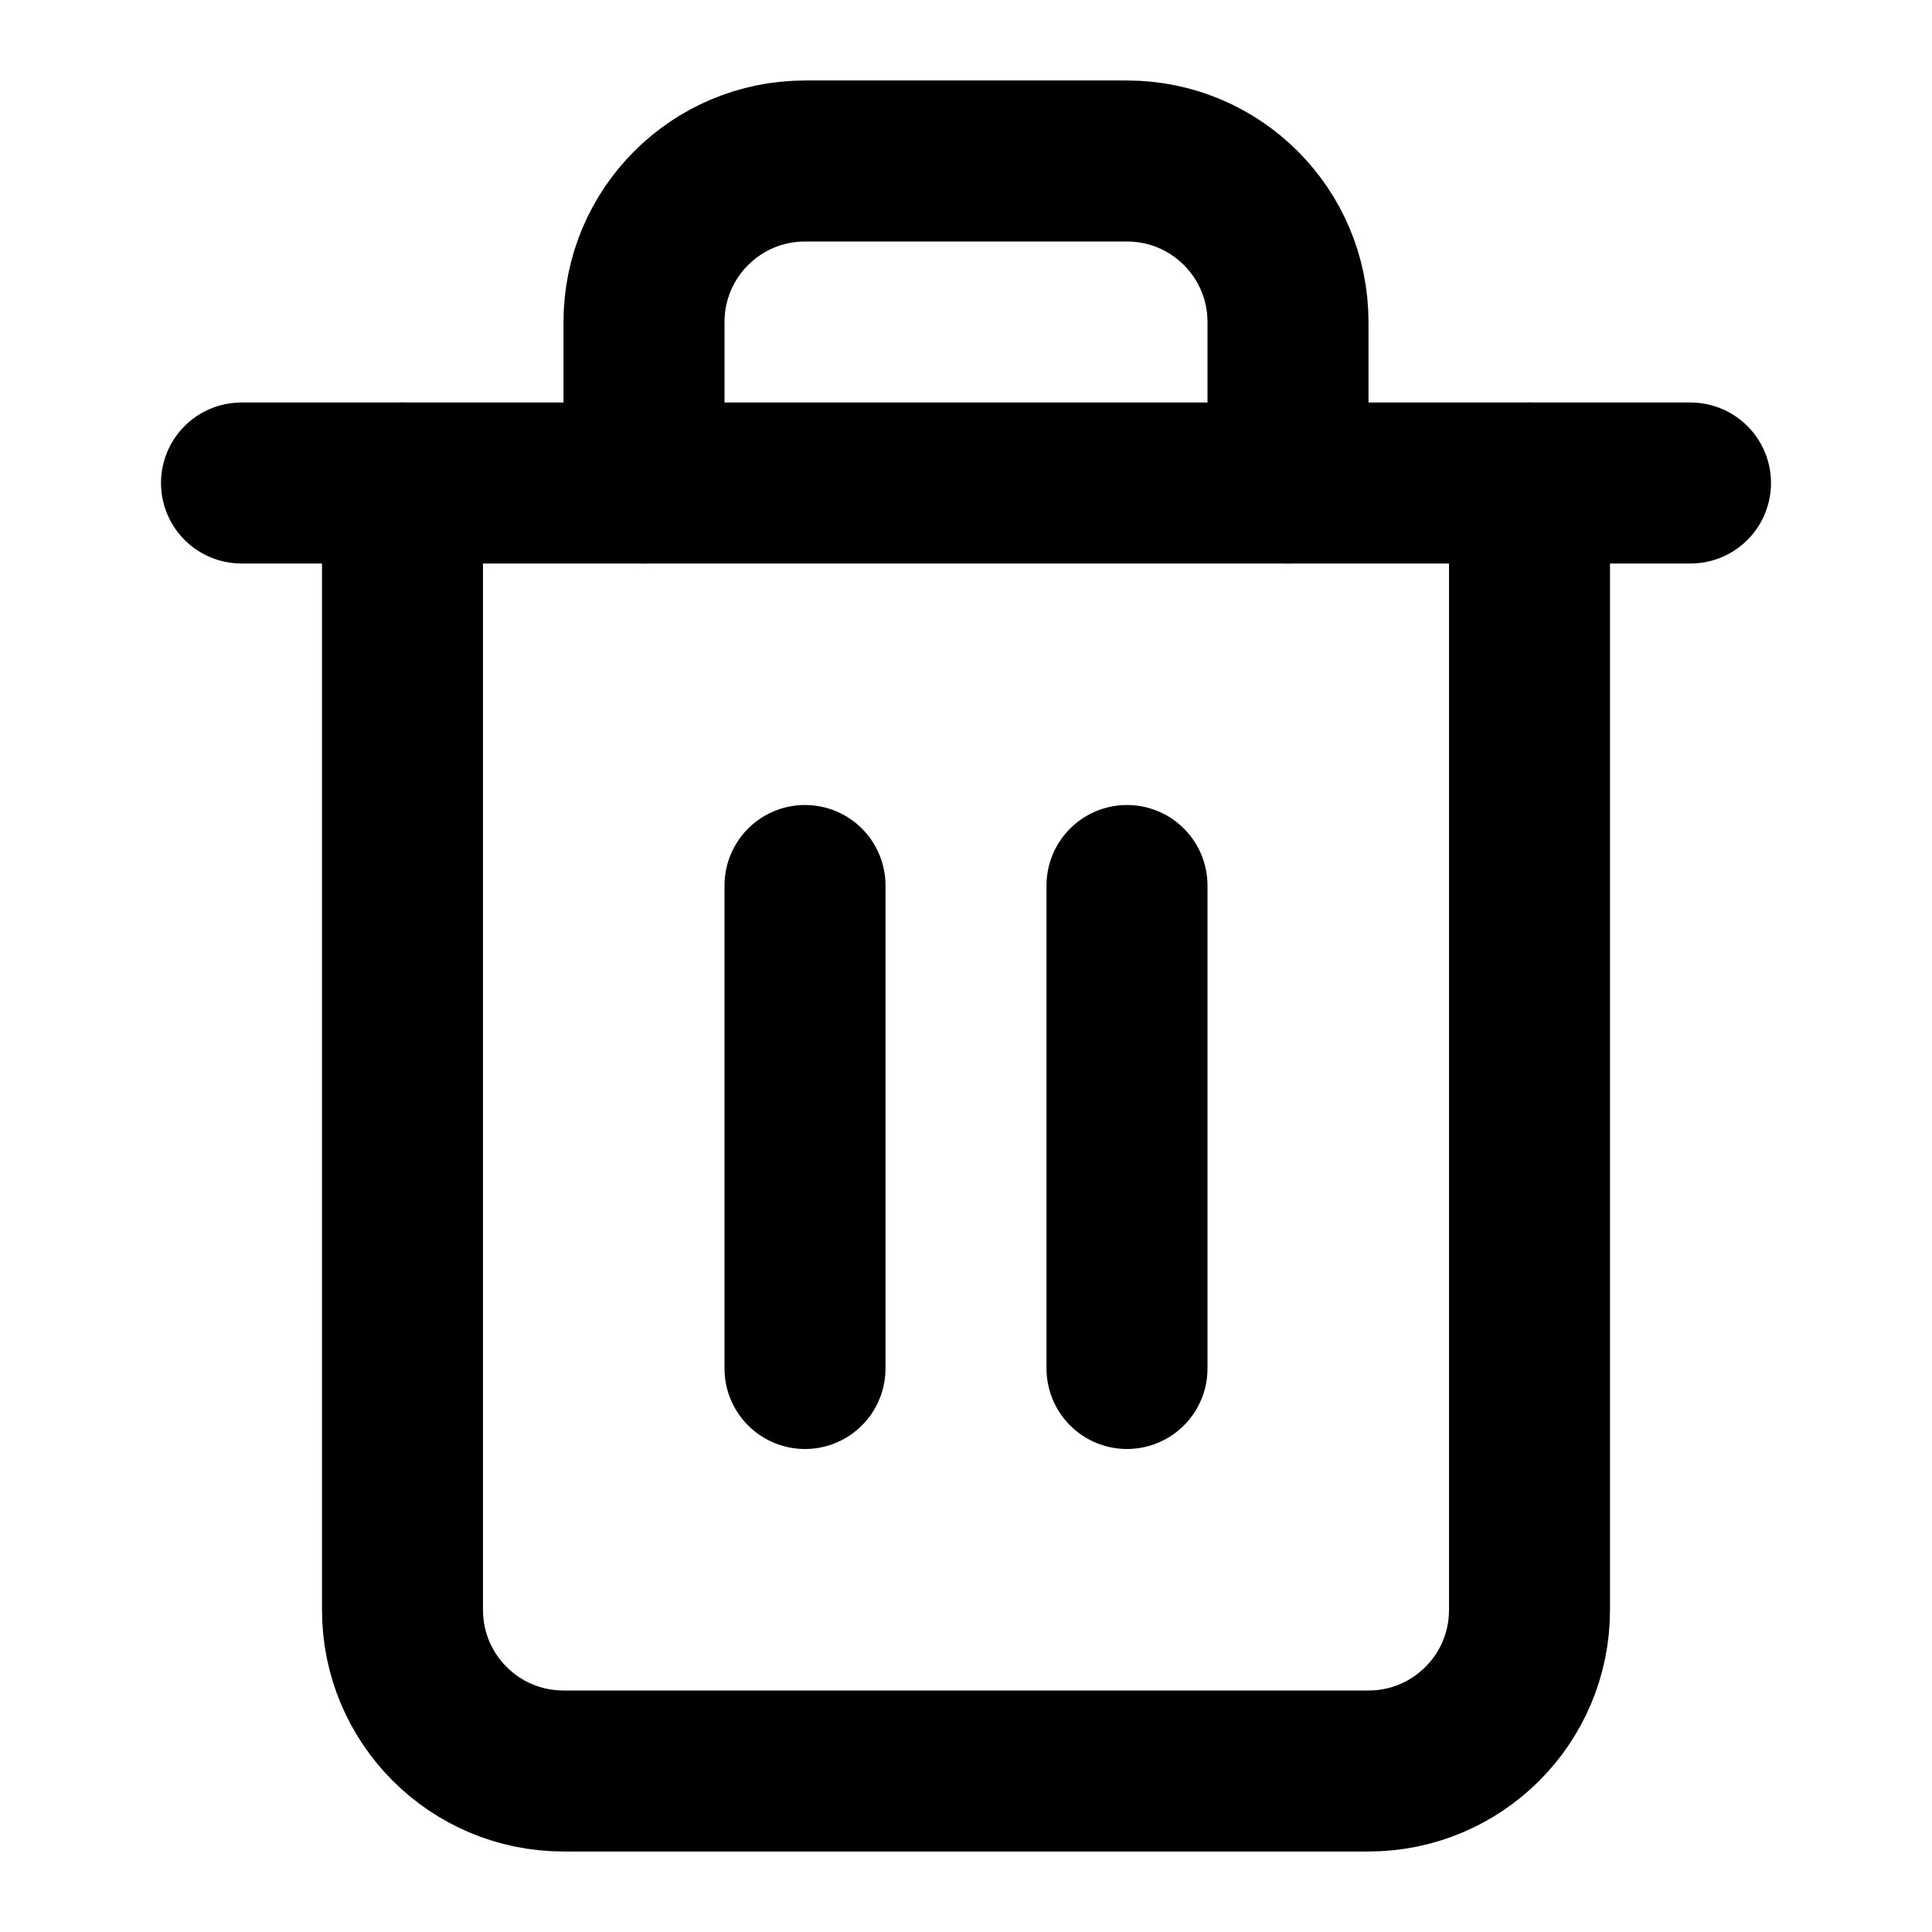
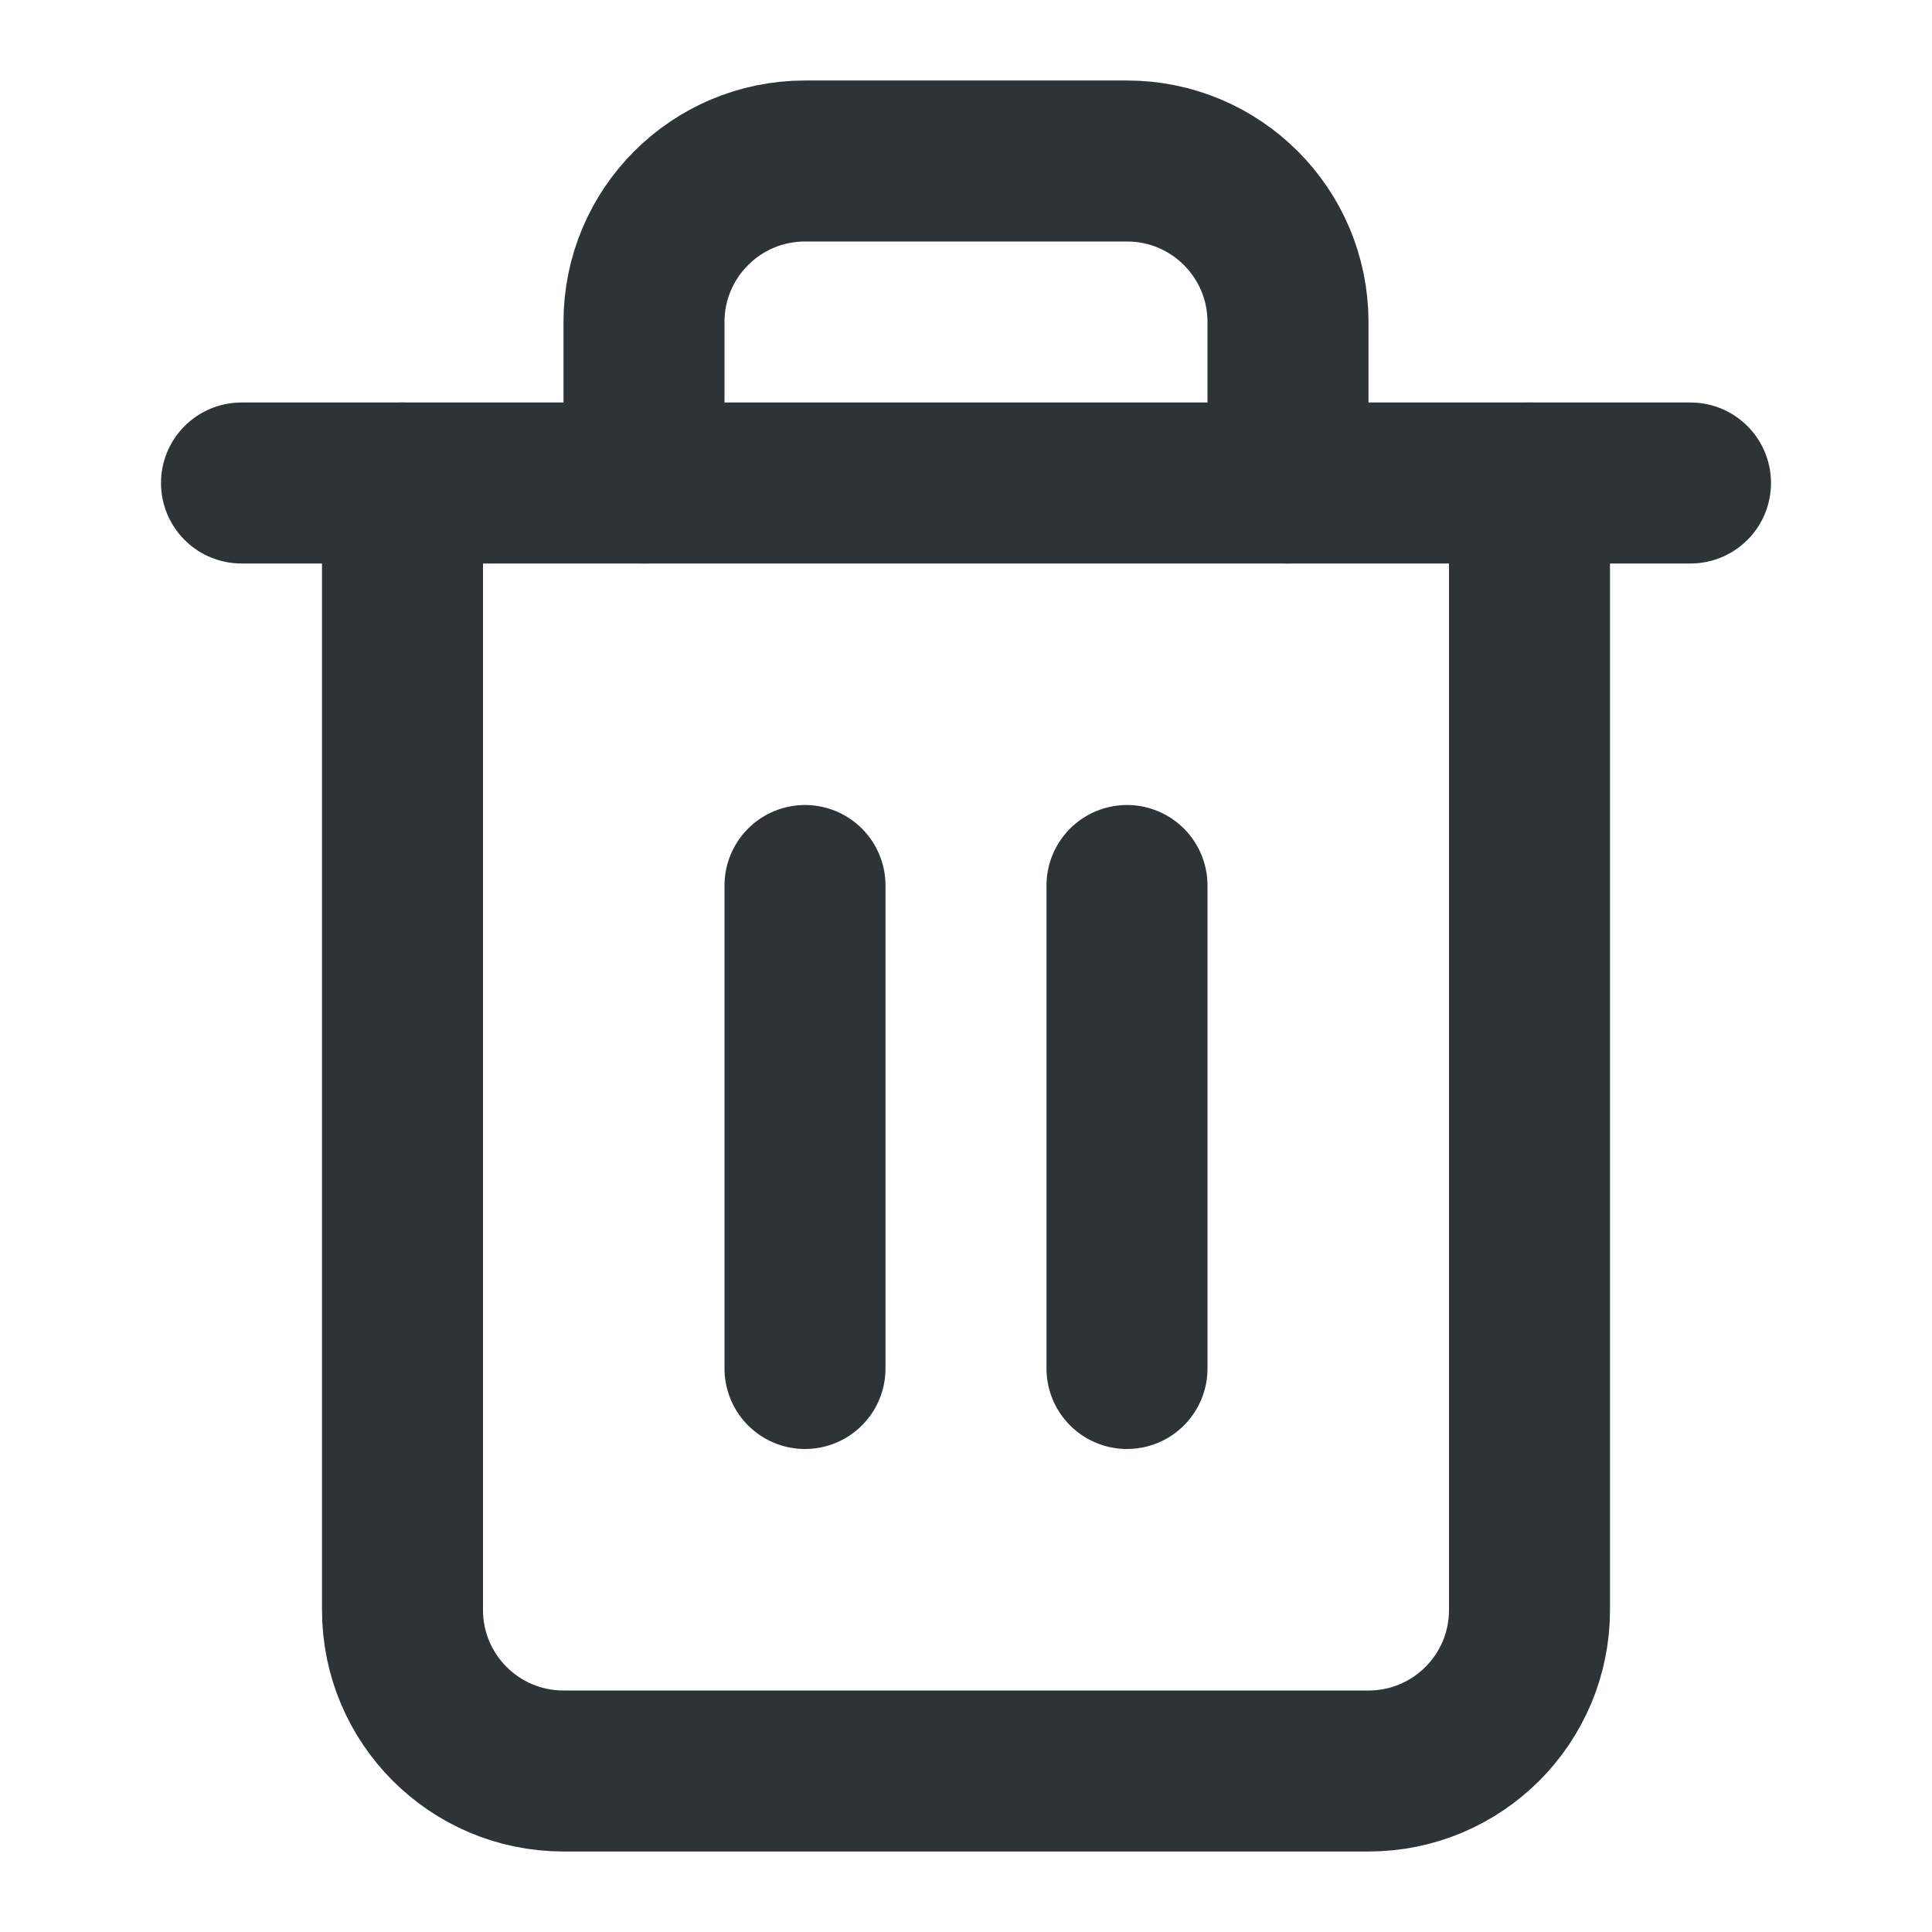
<svg xmlns="http://www.w3.org/2000/svg" width="24" height="24" viewBox="0 0 24 24" fill="none" stroke="currentColor" stroke-width="2" stroke-linecap="round" stroke-linejoin="round">
-   <path d="M10 11v6" />
-   <path d="M14 11v6" />
-   <path d="M19 6v14a2 2 0 0 1-2 2H7a2 2 0 0 1-2-2V6" />
-   <path d="M3 6h18" />
-   <path d="M8 6V4a2 2 0 0 1 2-2h4a2 2 0 0 1 2 2v2" />
+   <path class="transparent-fill foreground-stroke" style="fill:none;stroke:#2e3436" d="M10 11v6" />
+   <path class="transparent-fill foreground-stroke" style="fill:none;stroke:#2e3436" d="M14 11v6" />
+   <path class="transparent-fill foreground-stroke" style="fill:none;stroke:#2e3436" d="M19 6v14a2 2 0 0 1-2 2H7a2 2 0 0 1-2-2V6" />
+   <path class="transparent-fill foreground-stroke" style="fill:none;stroke:#2e3436" d="M3 6h18" />
+   <path class="transparent-fill foreground-stroke" style="fill:none;stroke:#2e3436" d="M8 6V4a2 2 0 0 1 2-2h4a2 2 0 0 1 2 2v2" />
</svg>
